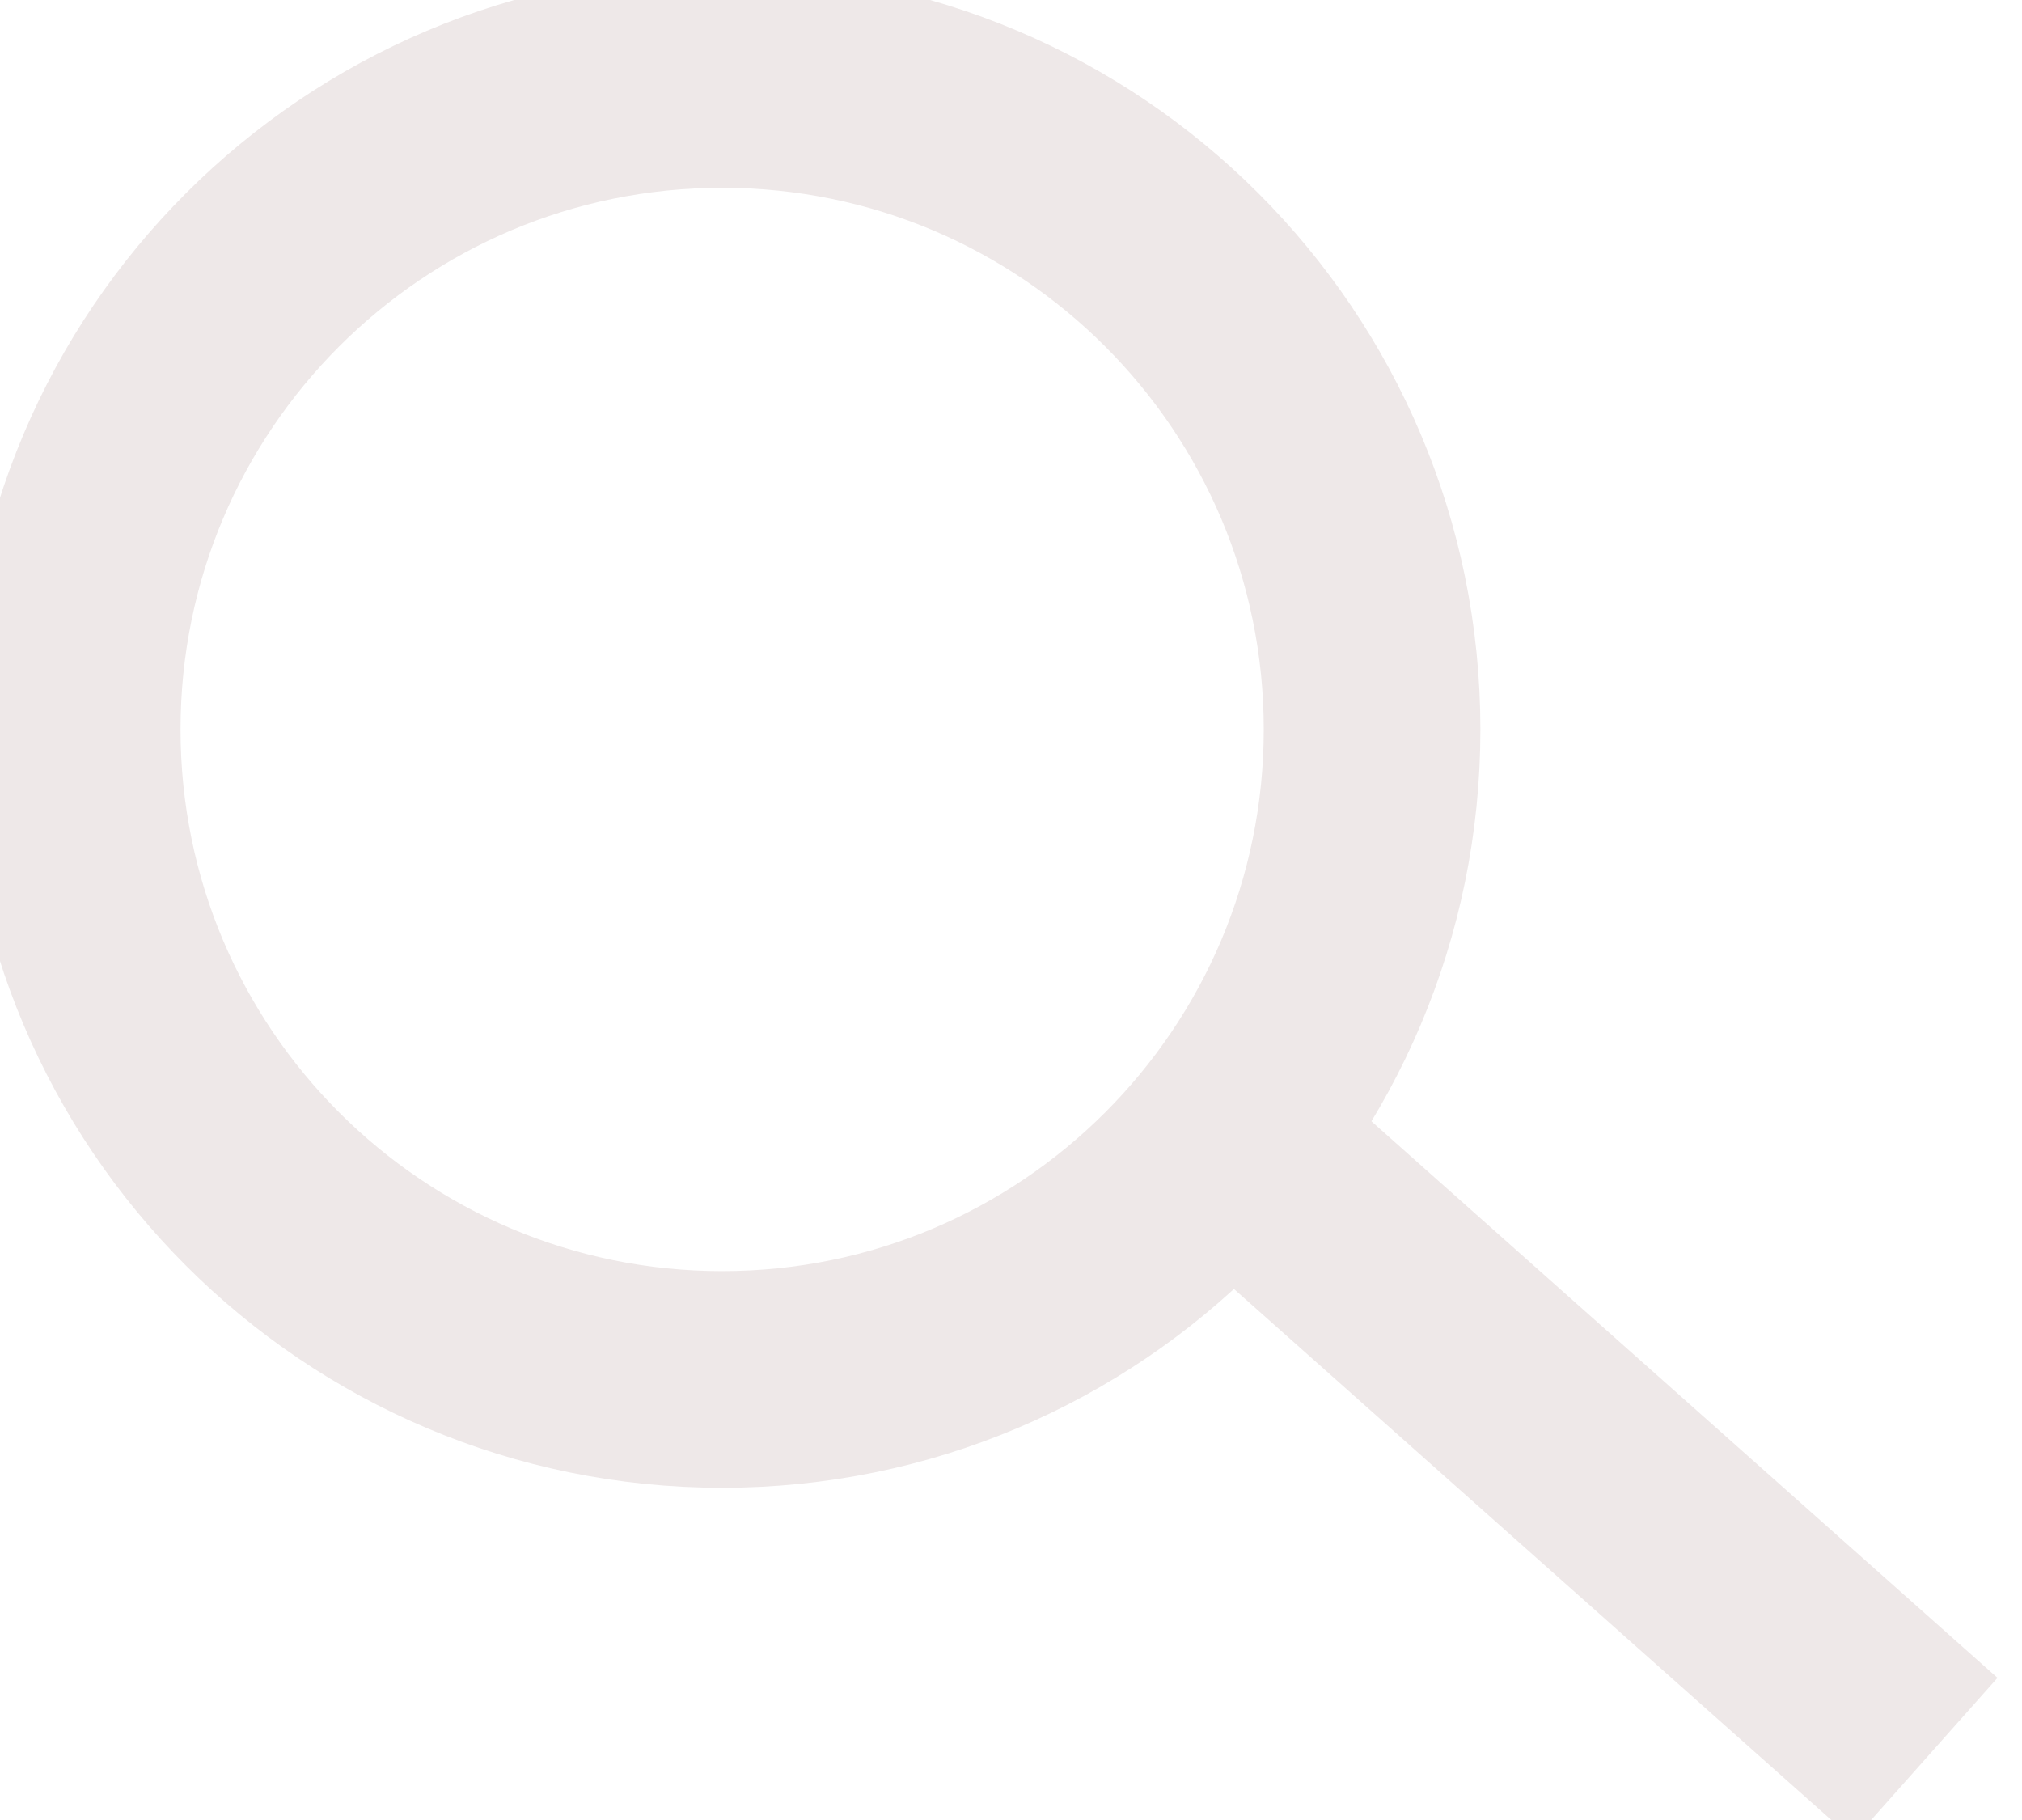
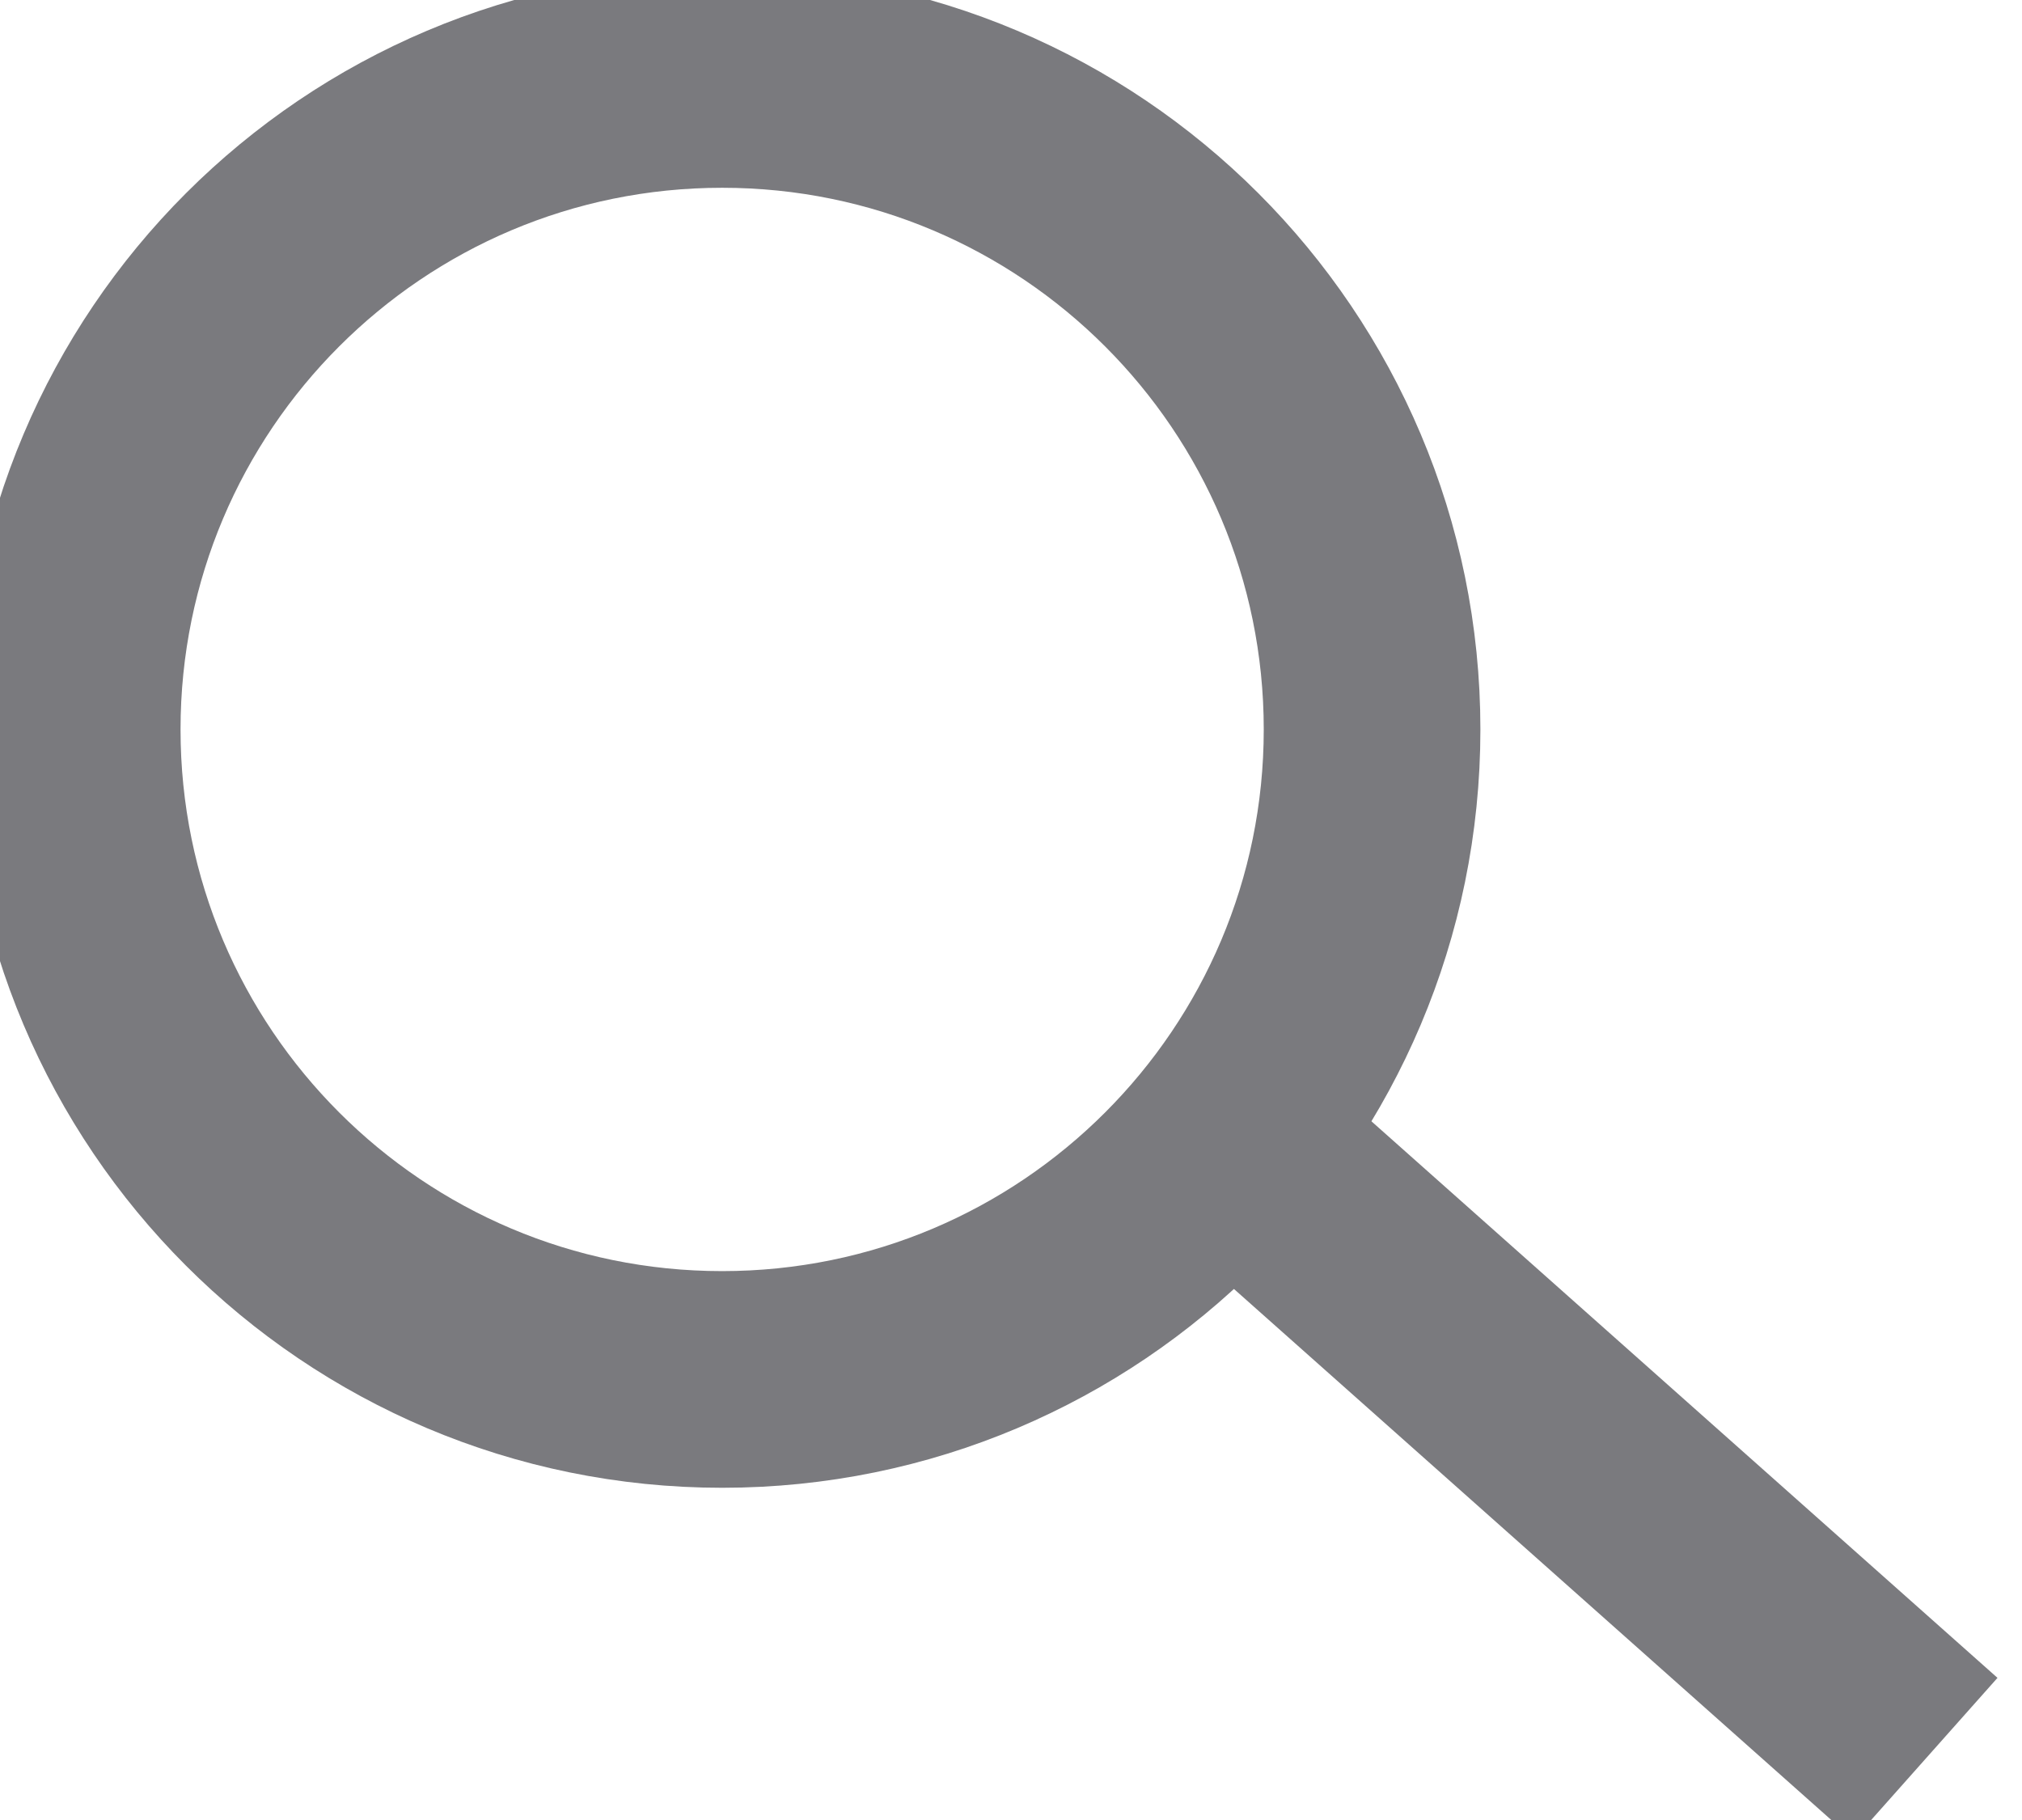
<svg xmlns="http://www.w3.org/2000/svg" width="30" height="27" viewBox="0 0 28 25" fill="none">
-   <circle cx="10" cy="10" r="9" stroke="rgb(238, 232, 232)" stroke-width="3" />
-   <line x1="17.664" y1="16.253" x2="26.664" y2="24.253" stroke="rgb(238, 232, 232)" stroke-width="3" />
+   <circle cx="10" cy="10" r="9" stroke="#7A7A7E" stroke-width="3" />
+   <line x1="17.664" y1="16.253" x2="26.664" y2="24.253" stroke="#7A7A7E" stroke-width="3" />
</svg>
